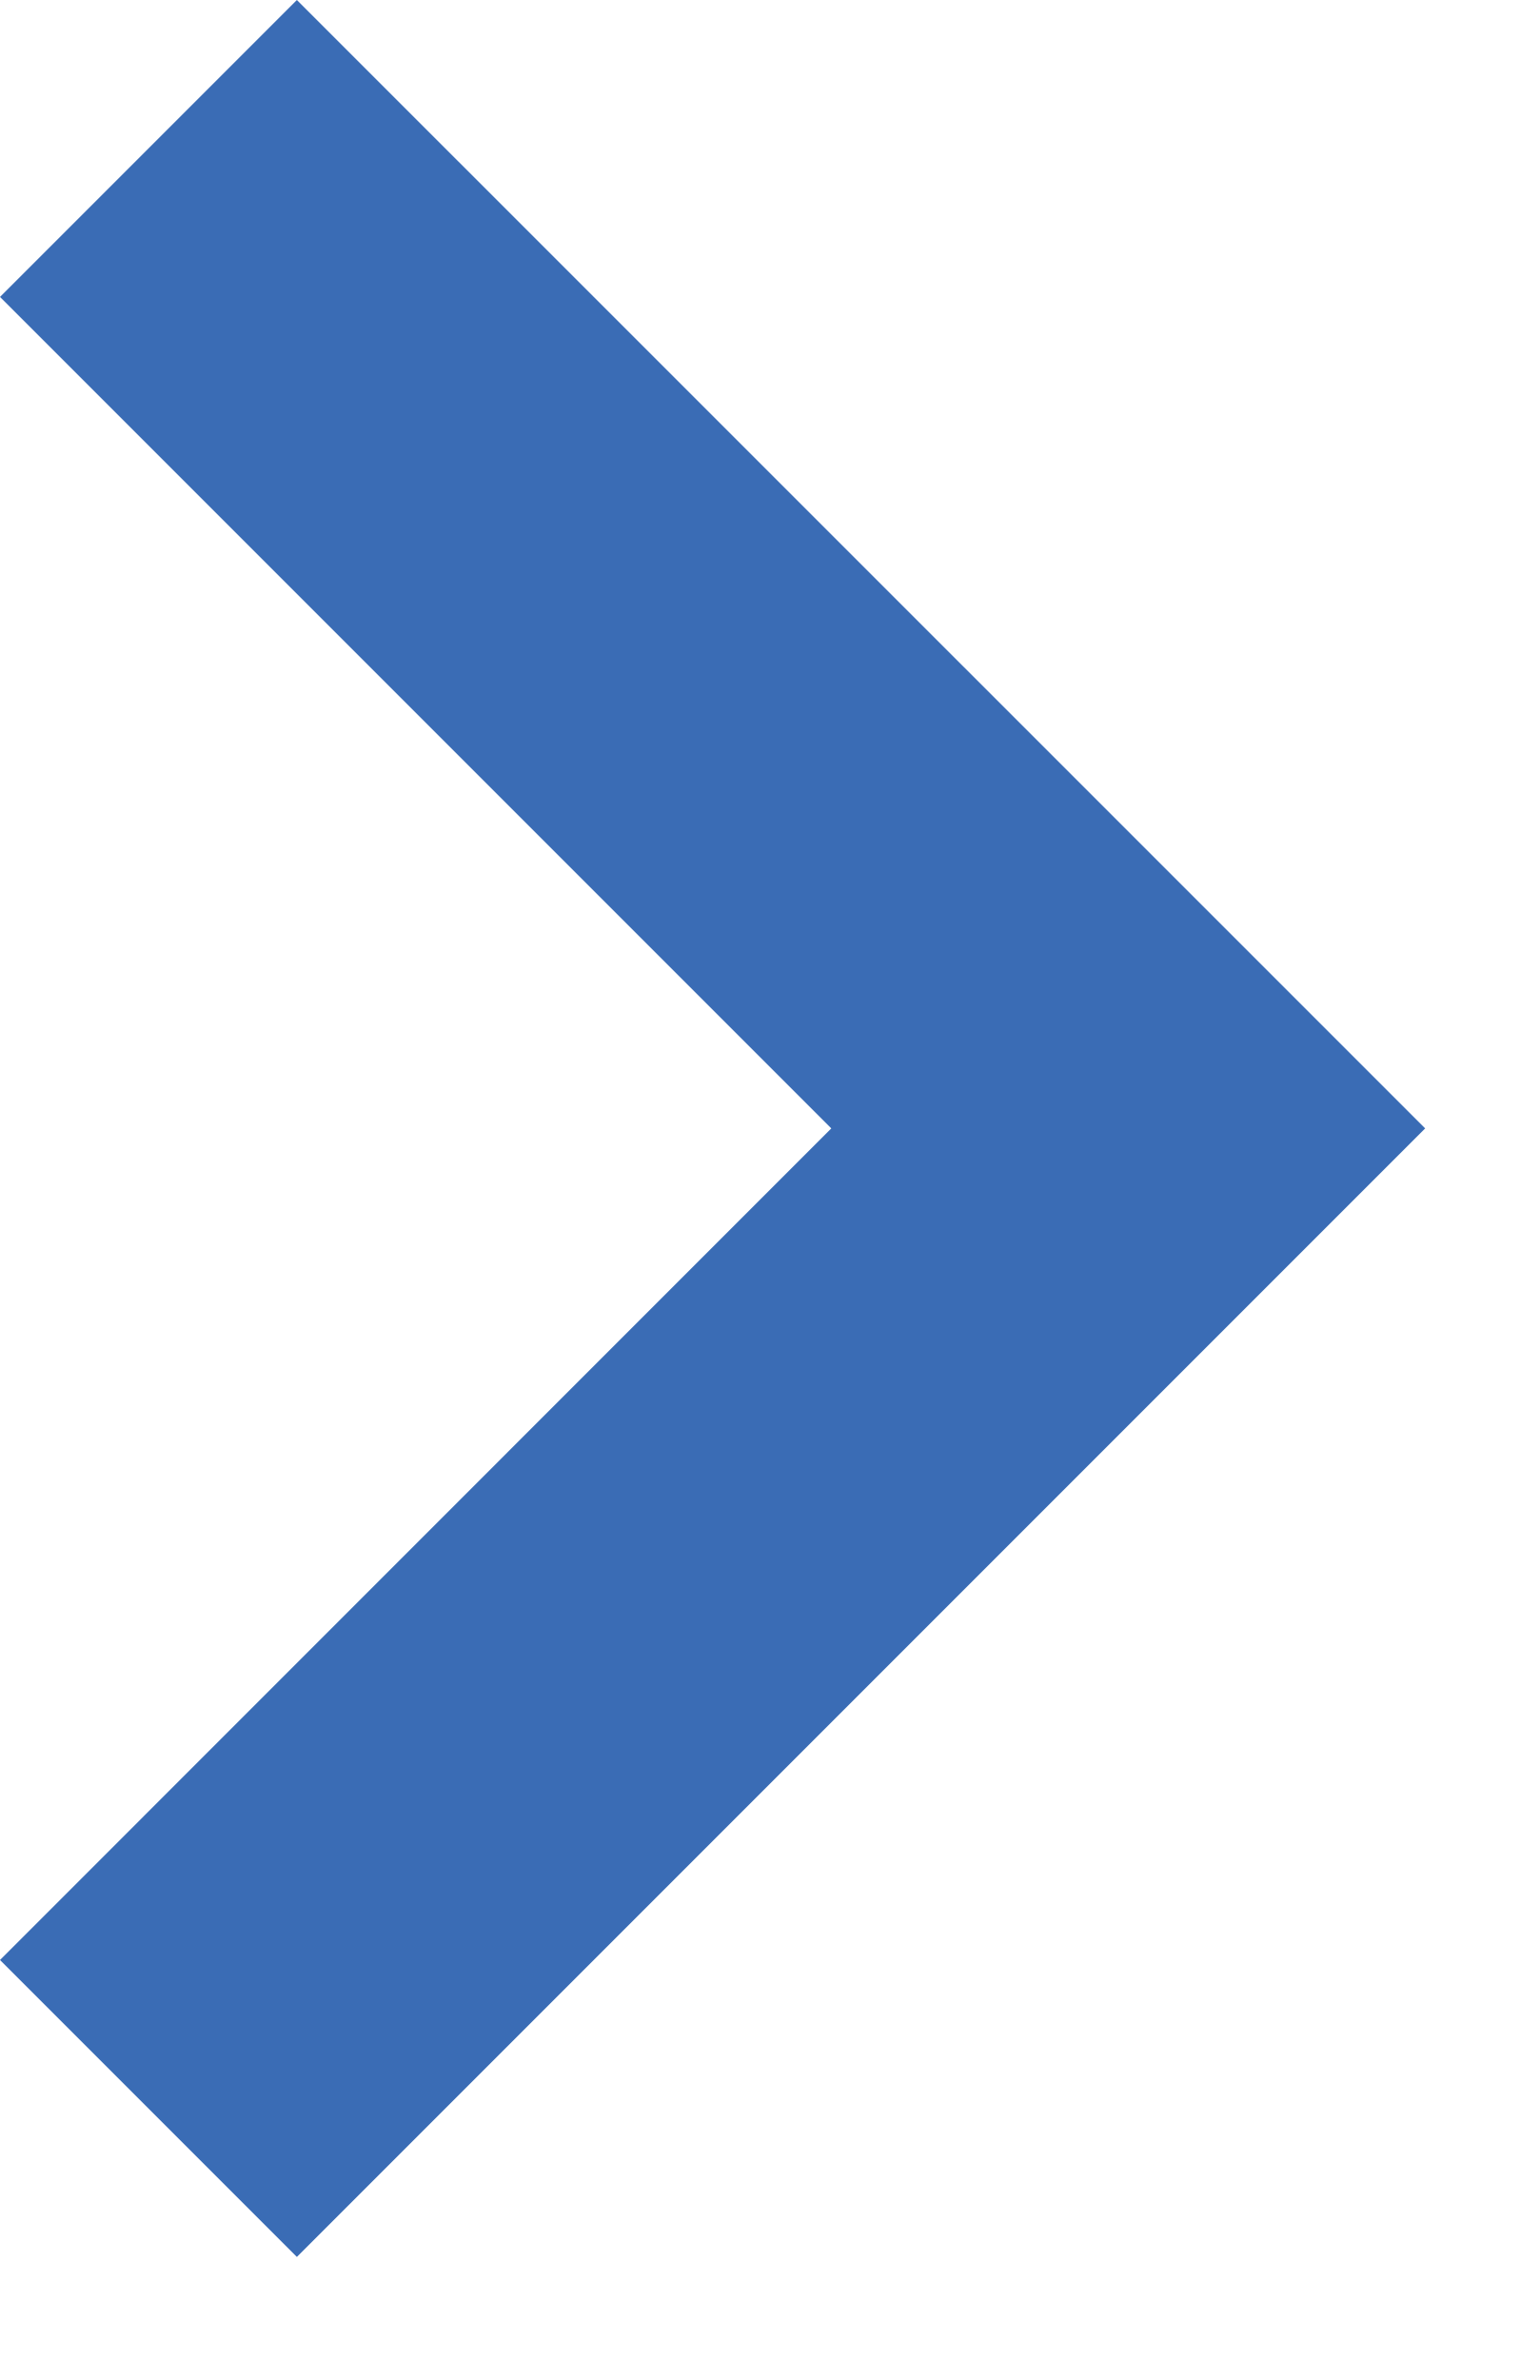
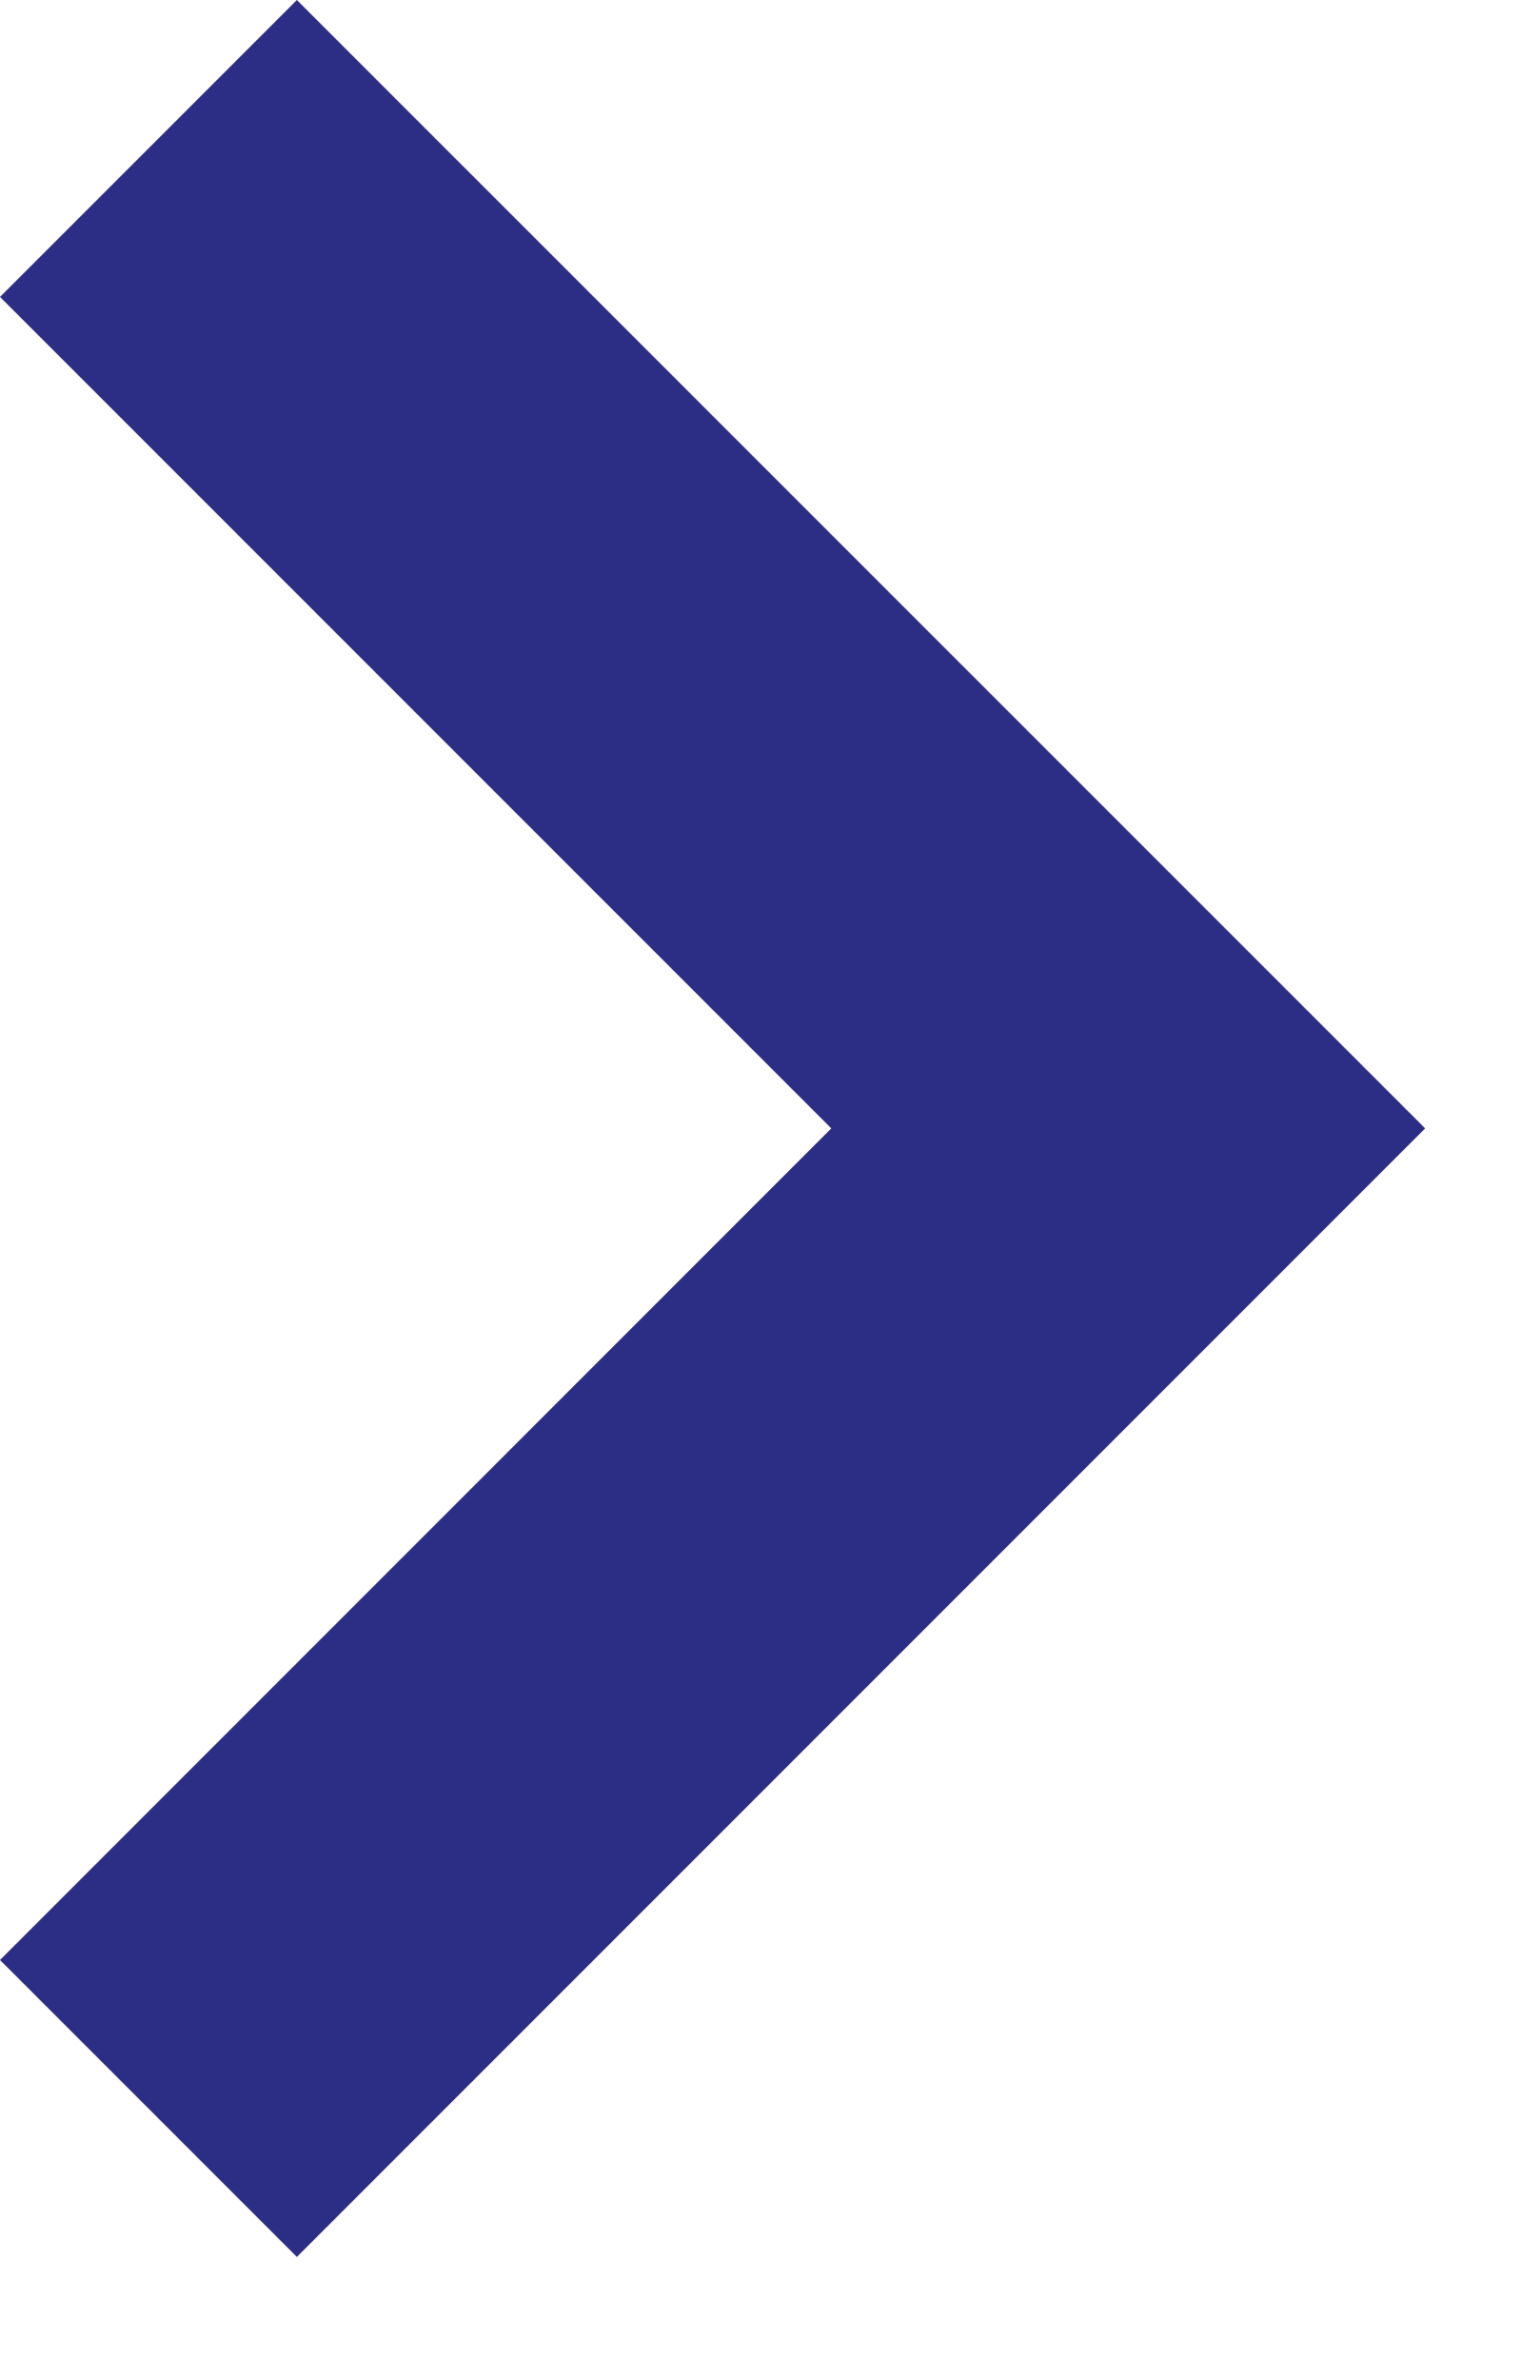
<svg xmlns="http://www.w3.org/2000/svg" width="11" height="17" viewBox="0 0 11 17" fill="none">
-   <path fill-rule="evenodd" clip-rule="evenodd" d="M2.121 16.121L2.68883e-05 14L5.939 8.06L2.79268e-05 2.121L2.121 -0L10.182 8.06L2.121 16.121Z" fill="#3A6CB5" />
+   <path fill-rule="evenodd" clip-rule="evenodd" d="M2.121 16.121L2.68883e-05 14L5.939 8.06L2.79268e-05 2.121L2.121 -0L10.182 8.06L2.121 16.121Z" fill="#2C2D84" />
</svg>
